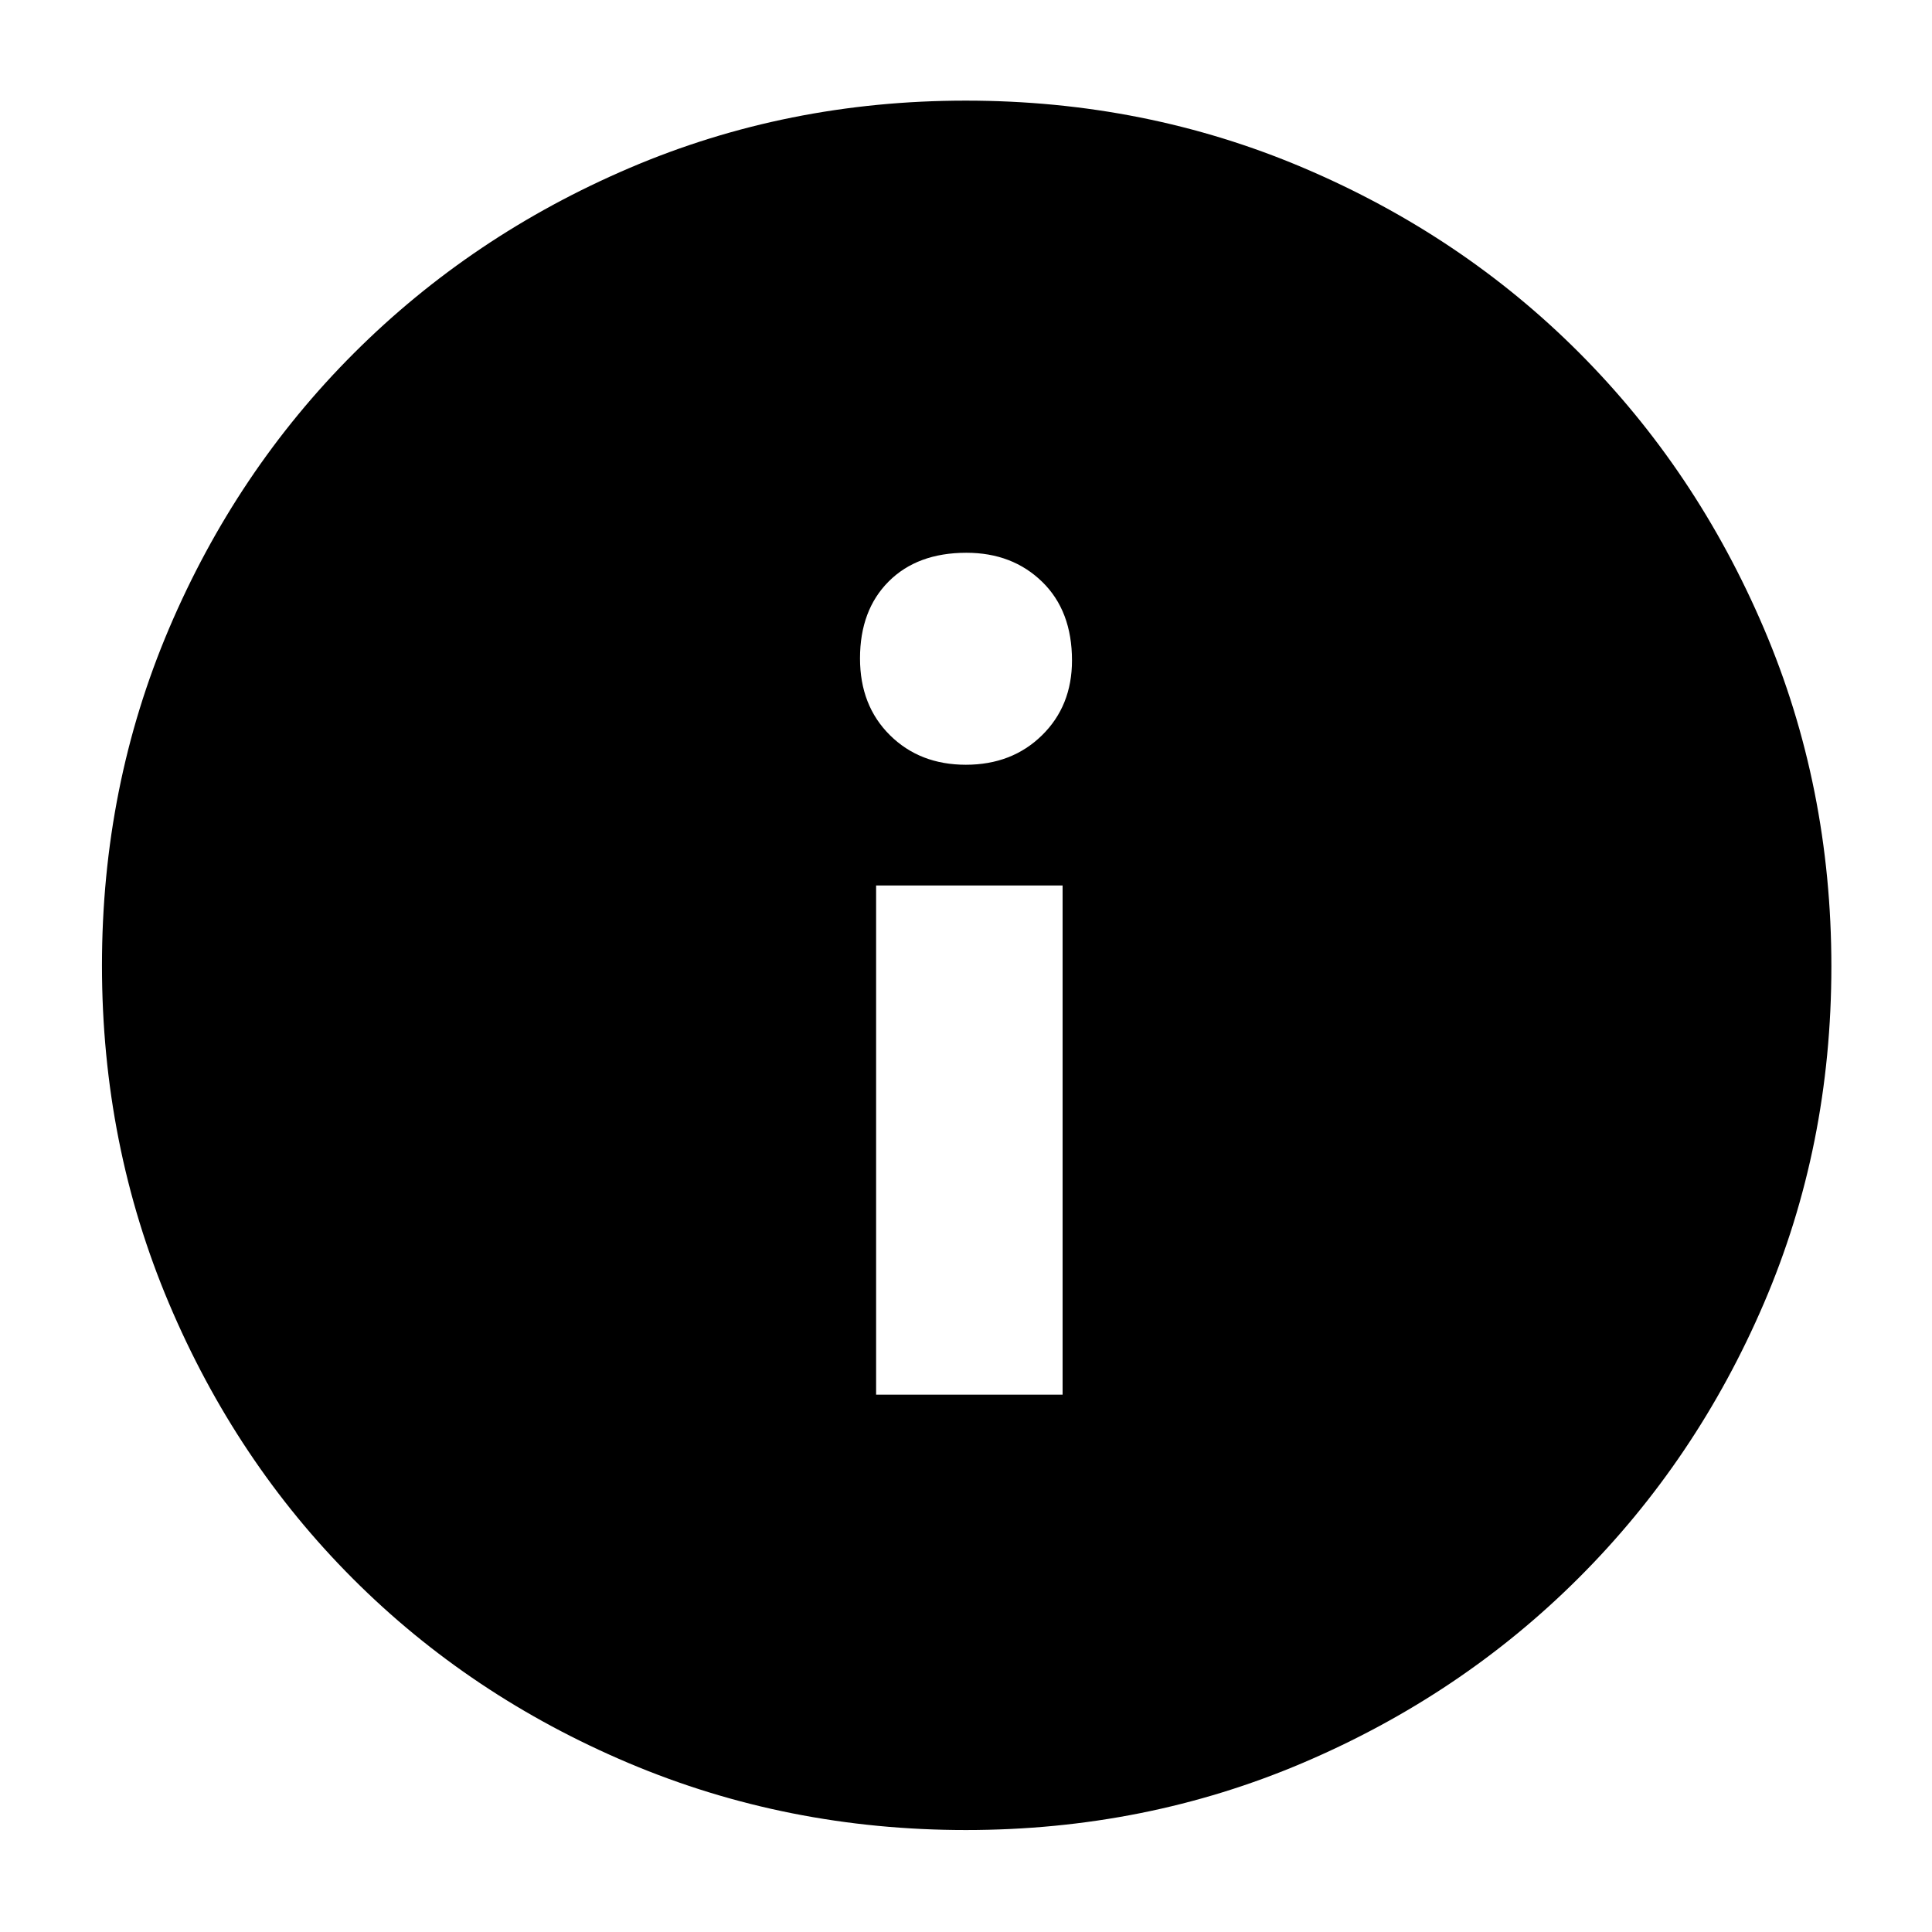
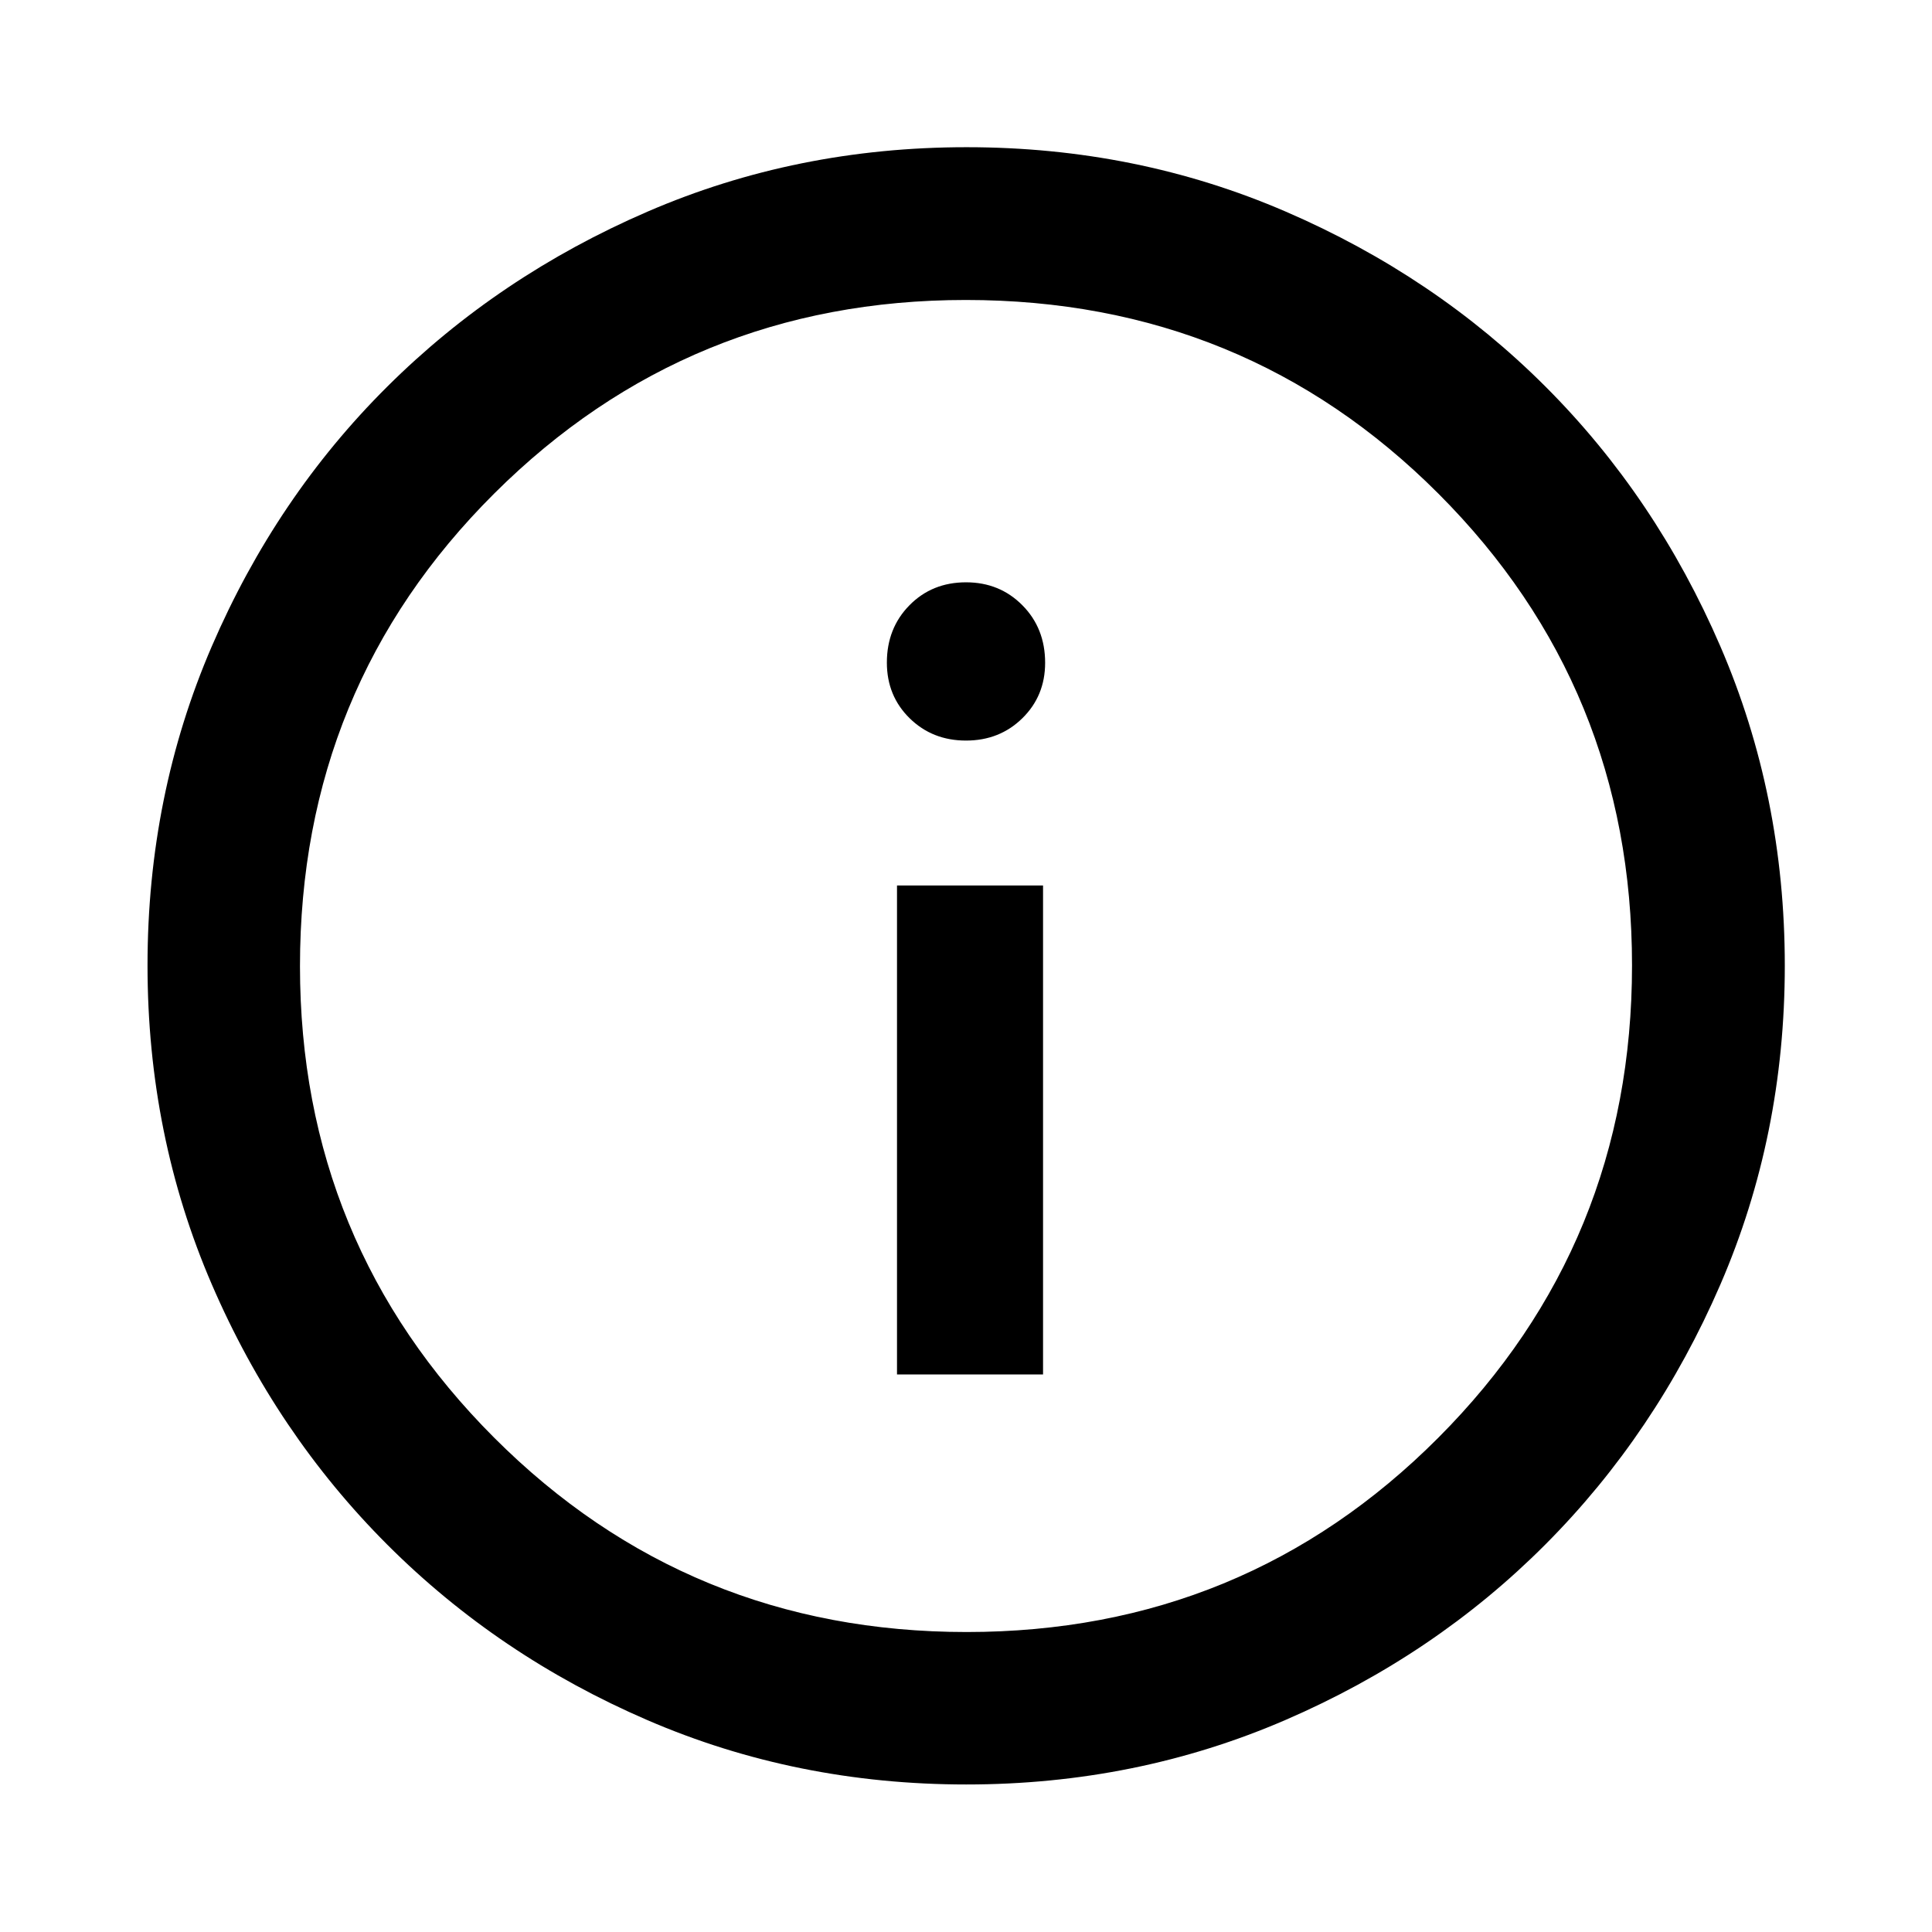
<svg xmlns="http://www.w3.org/2000/svg" height="40" viewBox="0 -960 960 960" width="40">
-   <path d="M435.334-267H528v-253h-92.666v253Zm44.596-313q22.903 0 37.82-14.624 14.916-14.625 14.916-37.2 0-24.642-14.812-39.075-14.813-14.433-37.667-14.433-24.354 0-38.603 14.257-14.25 14.258-14.25 38.233 0 23.409 14.846 38.126Q457.026-580 479.93-580Zm.034 529.333q-88.916 0-167.587-33.27-78.671-33.271-136.92-91.52-58.249-58.249-91.52-136.965-33.27-78.716-33.27-167.819 0-89.118 33.33-167.439 33.329-78.321 91.859-136.816 58.53-58.494 136.859-91.999Q391.045-910 479.89-910q89.209 0 167.855 33.437 78.647 33.436 136.922 91.826 58.275 58.391 91.804 137.006Q910-569.115 910-479.788q0 89.284-33.505 167.335-33.505 78.052-91.999 136.467-58.495 58.415-136.928 91.867-78.433 33.452-167.604 33.452Z" />
+   <path d="M445.718-277.051h72.565V-520h-72.565v242.949Zm34.284-314.963q16.712 0 28.014-11.113 11.303-11.112 11.303-27.539 0-17.174-11.301-28.58-11.301-11.406-28.006-11.406-16.885 0-28.108 11.406-11.223 11.406-11.223 28.5 0 16.527 11.305 27.629 11.305 11.103 28.016 11.103Zm.197 518.71q-84.439 0-158.475-31.959-74.037-31.958-129.27-87.191-55.233-55.233-87.191-129.298-31.959-74.064-31.959-158.559 0-84.496 31.959-158.582 31.958-74.087 87.166-128.995t129.284-86.937q74.076-32.03 158.585-32.03 84.509 0 158.614 32.017 74.105 32.018 129.001 86.905 54.897 54.886 86.919 129.086 32.023 74.199 32.023 158.67 0 84.461-32.03 158.495-32.029 74.034-86.937 129.124-54.908 55.091-129.079 87.173-74.171 32.08-158.61 32.08Zm.134-75.754q138.044 0 234.327-96.516 96.282-96.515 96.282-234.759 0-138.044-96.157-234.327-96.158-96.282-234.865-96.282-137.79 0-234.326 96.157-96.536 96.158-96.536 234.865 0 137.79 96.516 234.326 96.515 96.536 234.759 96.536ZM480-480Z" />
</svg>
